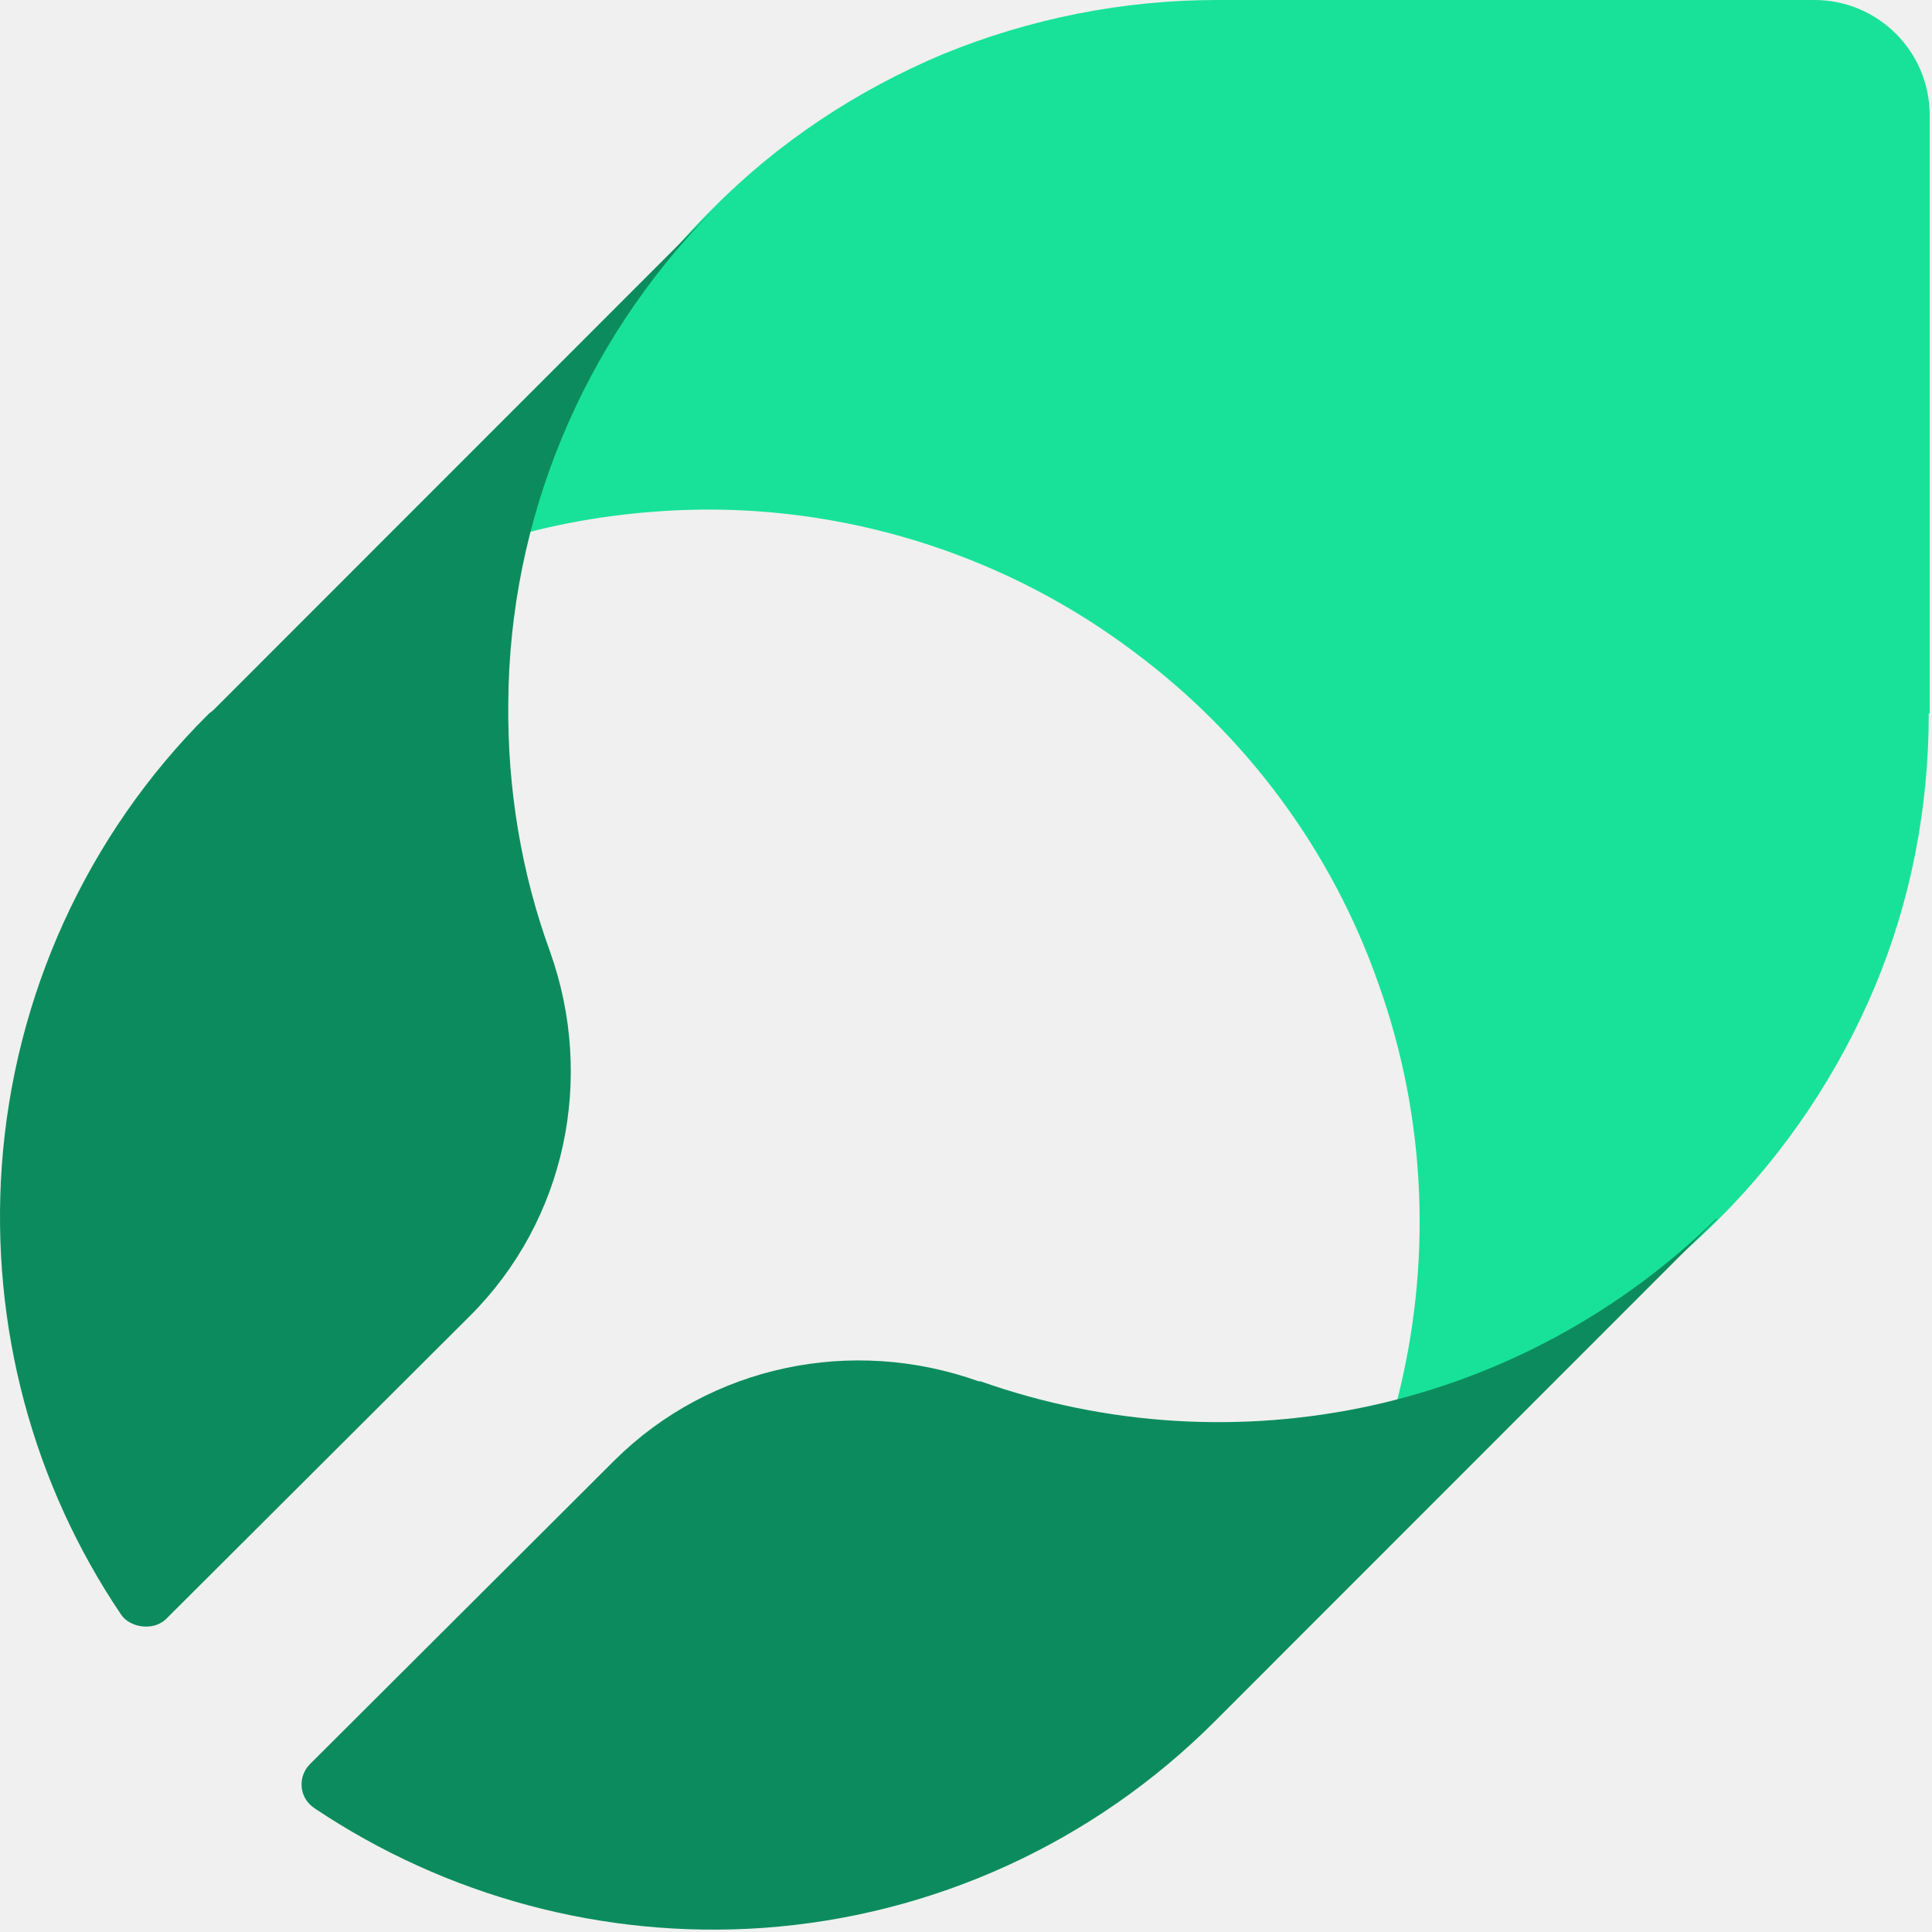
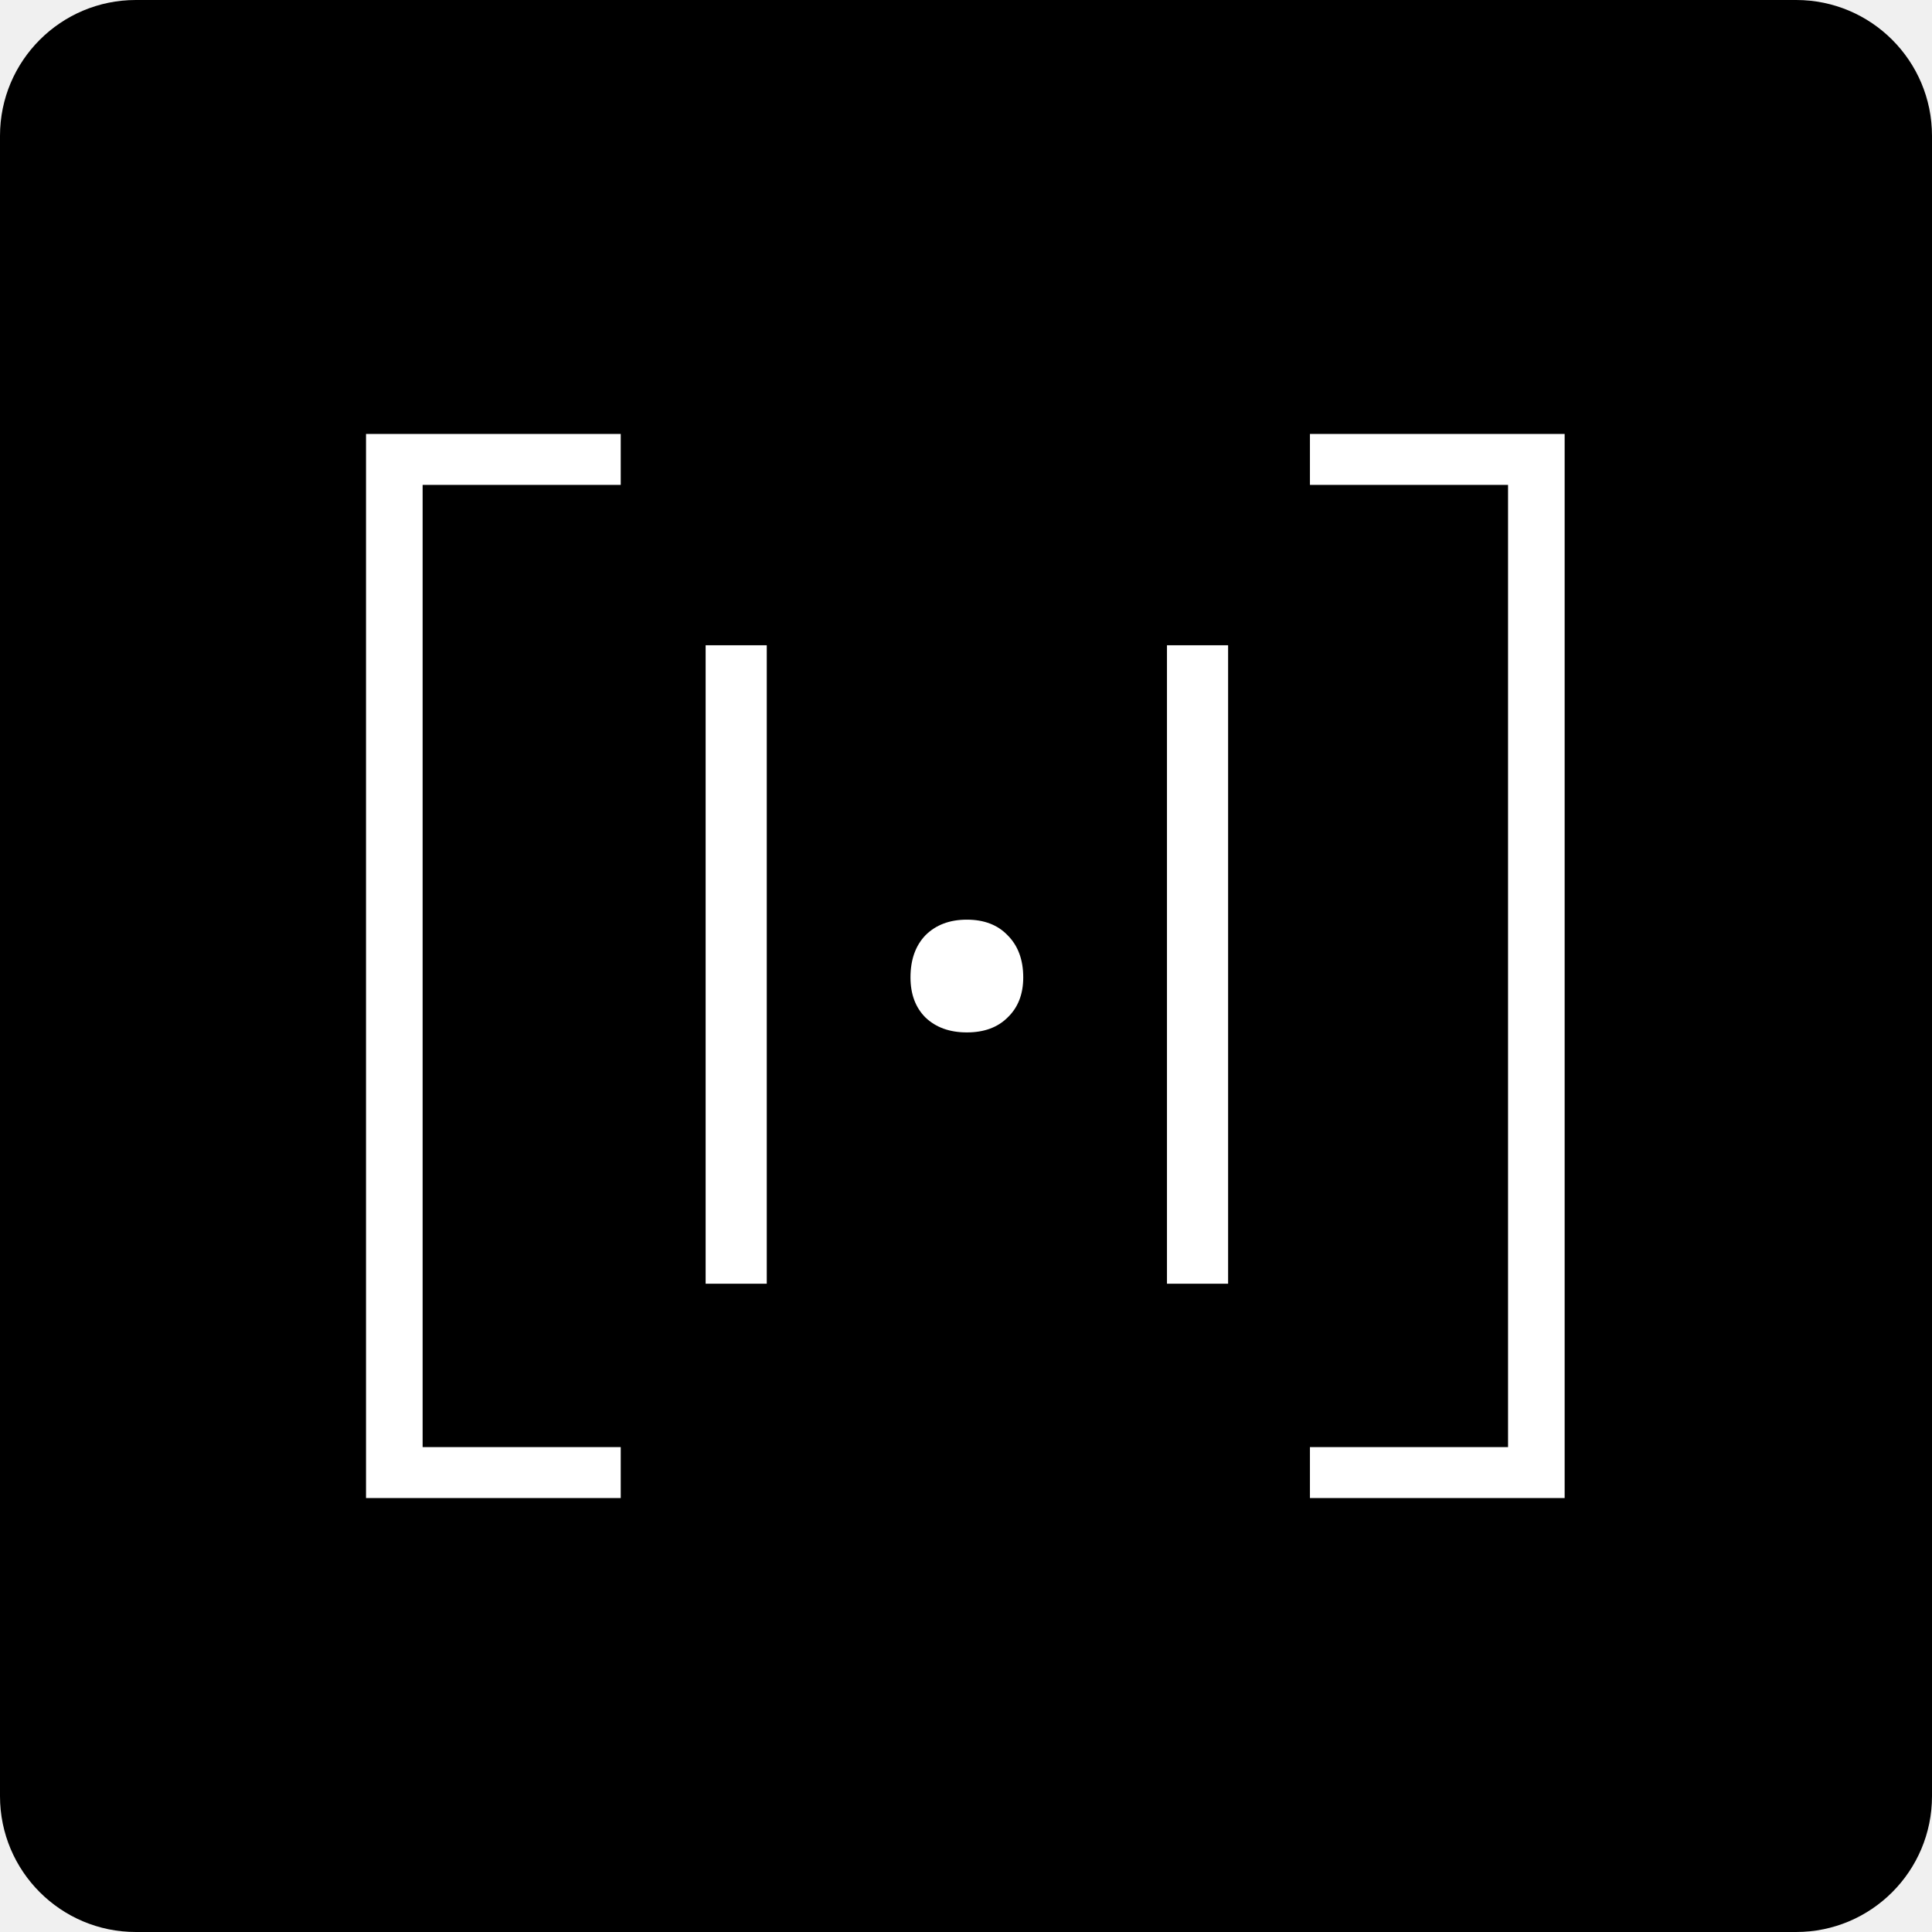
- <svg xmlns="http://www.w3.org/2000/svg" width="502" height="502" viewBox="0 0 502 502" fill="none">
-   <path d="M501.402 185.33V29.962C501.402 13.29 487.876 0 471.453 0H316.156C291.763 0 267.611 4.832 245.15 14.014C222.689 23.438 202.16 36.969 185.012 54.367L183.804 55.575C161.101 78.53 144.92 107.042 136.708 138.454C151.441 134.588 166.656 132.655 181.871 132.413C222.447 131.93 262.298 144.978 294.661 169.383C323.885 191.13 346.104 221.092 358.18 255.645C370.739 290.681 372.188 328.859 362.769 364.862C393.925 356.647 422.666 340.457 445.611 317.744L446.818 316.536C463.966 299.38 477.732 278.841 487.151 256.37C496.571 233.898 501.16 209.735 501.16 185.33H501.402Z" fill="#18E299" />
-   <path d="M132.071 182.706C132.312 135.044 151.32 89.307 184.764 55.125L55.557 184.391C55.076 184.873 54.594 185.113 54.113 185.595C22.593 216.888 3.586 258.774 0.458 303.066C-2.43 344.47 8.397 385.392 31.496 419.575C33.699 422.835 39.677 423.907 43.046 420.778L122.206 341.822C146.989 317.028 154.689 280.198 142.899 247.219C135.44 226.758 131.831 204.852 132.071 182.706Z" fill="#0C8C5E" />
-   <path d="M446.067 316.547C421.284 340.86 390.245 357.71 356.56 365.172C322.634 372.635 287.506 370.468 254.783 358.914C254.783 358.914 254.542 358.914 254.301 358.914C221.338 347.118 184.525 354.821 159.742 379.375L80.581 458.331C77.212 461.701 77.694 467.238 81.784 469.885C115.95 492.754 156.855 503.827 198.24 500.938C242.512 497.809 284.137 478.792 315.656 447.258L316.859 446.054L446.067 316.788V316.547Z" fill="#0C8C5E" />
+ <svg xmlns="http://www.w3.org/2000/svg" width="256" height="256" viewBox="0 0 256 256" fill="none">
+   <rect width="256" height="256" rx="18" fill="black" />
+   <path d="M48.5 198.5V57.5H82.25V64.25H56V191.75H82.25V198.5H48.5Z" fill="white" />
+   <path d="M173.574 198.5V191.75H199.824V64.25H173.574V57.5H207.324V198.5H173.574Z" fill="white" />
+   <path d="M93.5 170.1V85.5H101.6V170.1H93.5Z" fill="white" />
+   <path d="M128.115 136.8C125.835 136.8 124.005 136.14 122.625 134.82C121.305 133.5 120.645 131.73 120.645 129.51C120.645 127.17 121.305 125.31 122.625 123.93C124.005 122.55 125.835 121.86 128.115 121.86C130.395 121.86 132.195 122.55 133.515 123.93C134.895 125.31 135.585 127.17 135.585 129.51C135.585 131.73 134.895 133.5 133.515 134.82C132.195 136.14 130.395 136.8 128.115 136.8Z" fill="white" />
+   <path d="M154.63 170.1V85.5H162.73V170.1H154.63Z" fill="white" />
</svg>
